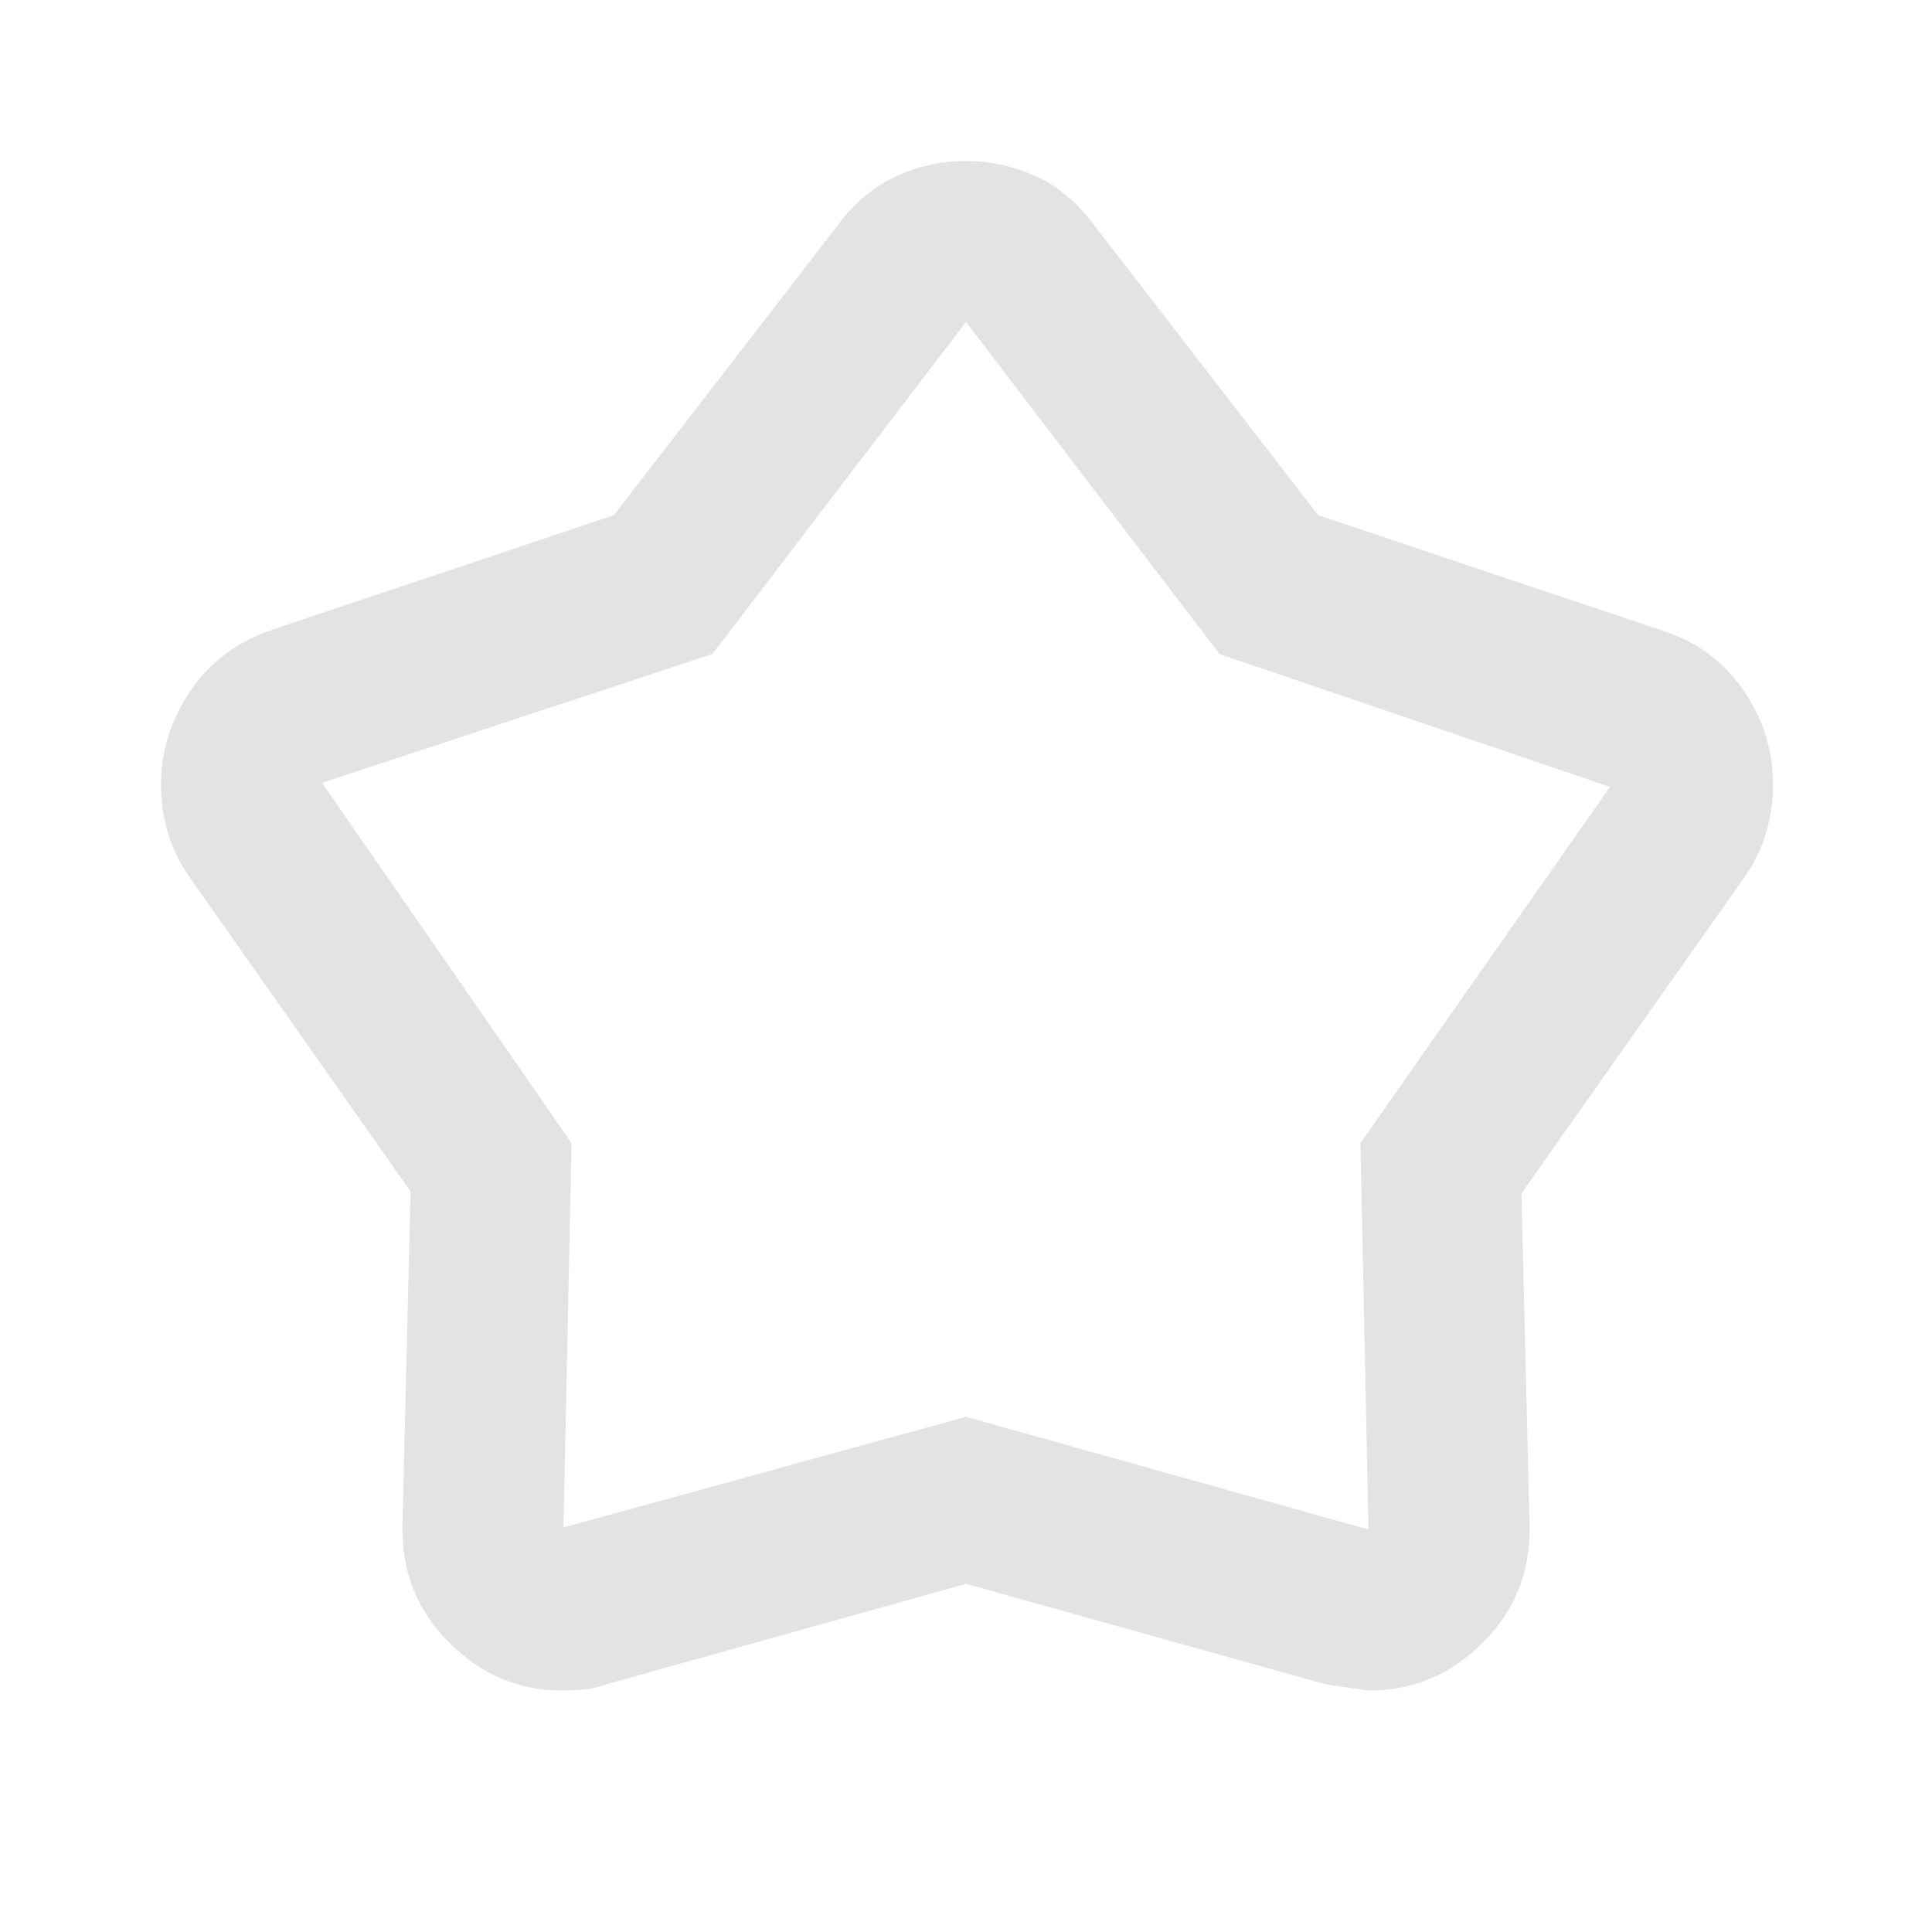
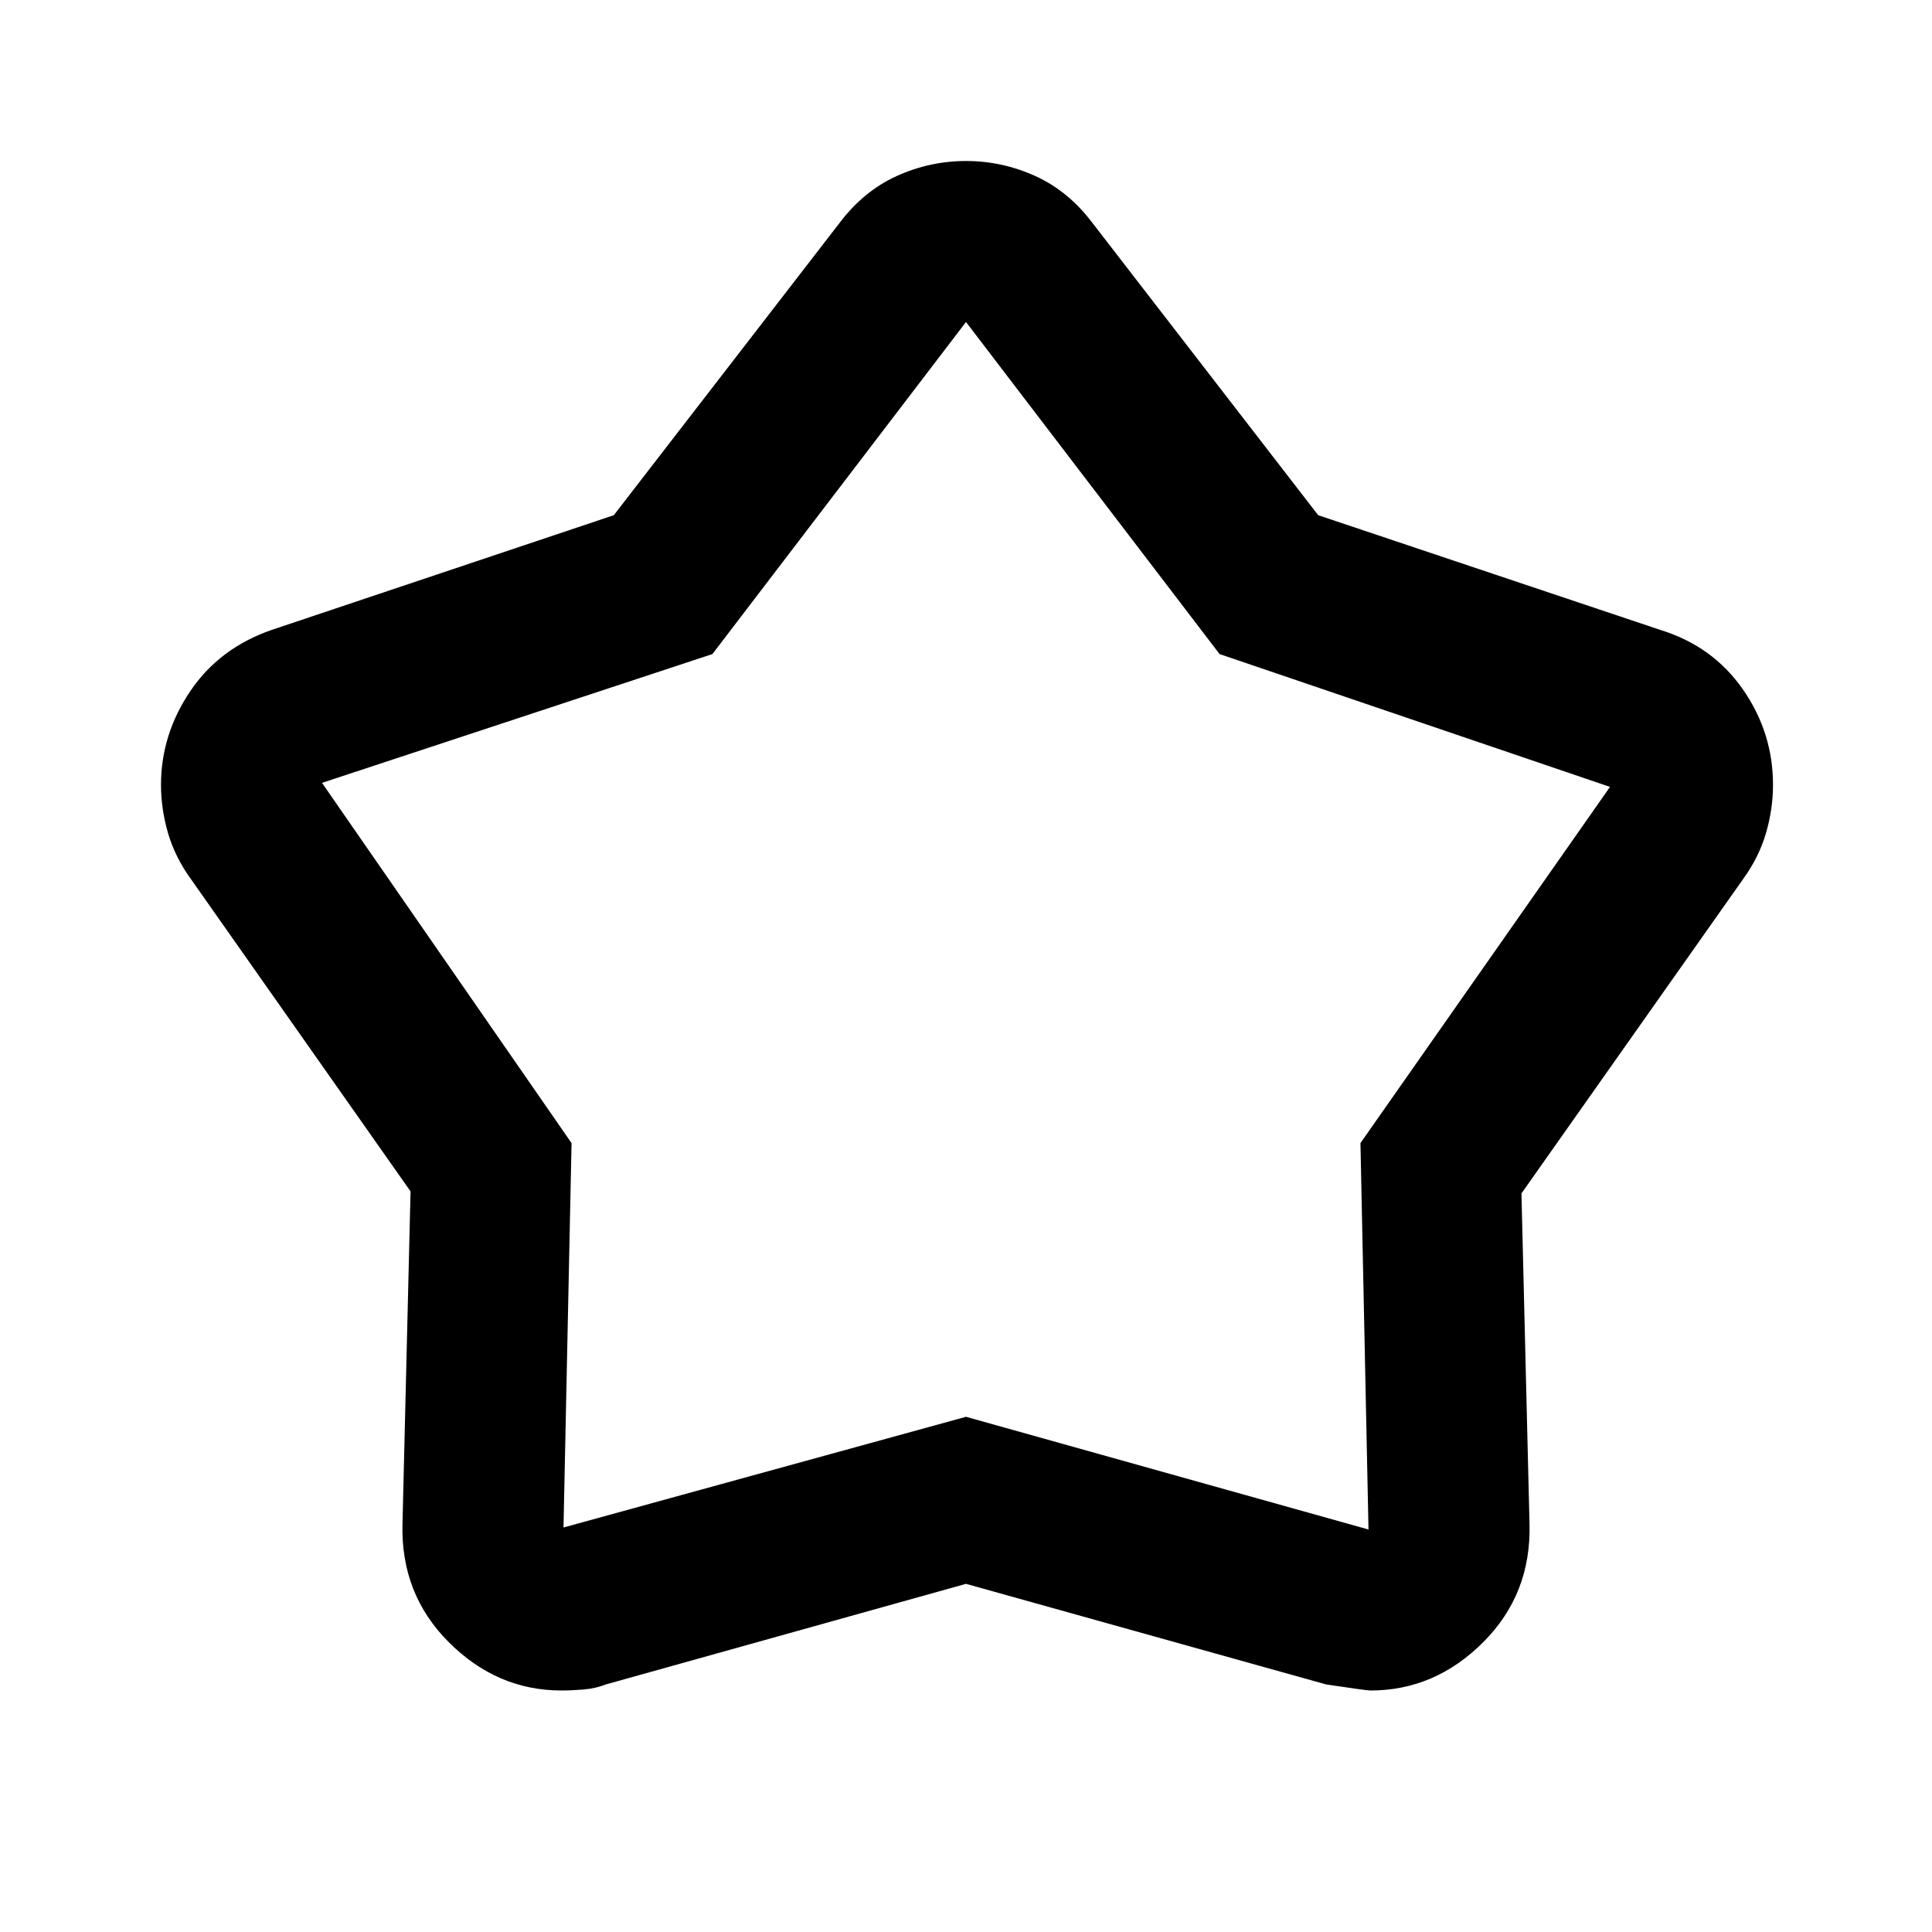
- <svg xmlns="http://www.w3.org/2000/svg" height="24px" viewBox="0 -960 960 960" width="24px" fill="#e3e3e3">
+ <svg xmlns="http://www.w3.org/2000/svg" height="24px" viewBox="0 -960 960 960" width="24px" fill="#000">
  <path d="m305-704 112-145q12-16 28.5-23.5T480-880q18 0 34.5 7.5T543-849l112 145 170 57q26 8 41 29.5t15 47.5q0 12-3.5 24T866-523L756-367l4 164q1 35-23 59t-56 24q-2 0-22-3l-179-50-179 50q-5 2-11 2.5t-11 .5q-32 0-56-24t-23-59l4-165L95-523q-8-11-11.5-23T80-570q0-25 14.5-46.5T135-647l170-57Zm49 69-194 64 124 179-4 191 200-55 200 56-4-192 124-177-194-66-126-165-126 165Zm126 135Z" />
</svg>
